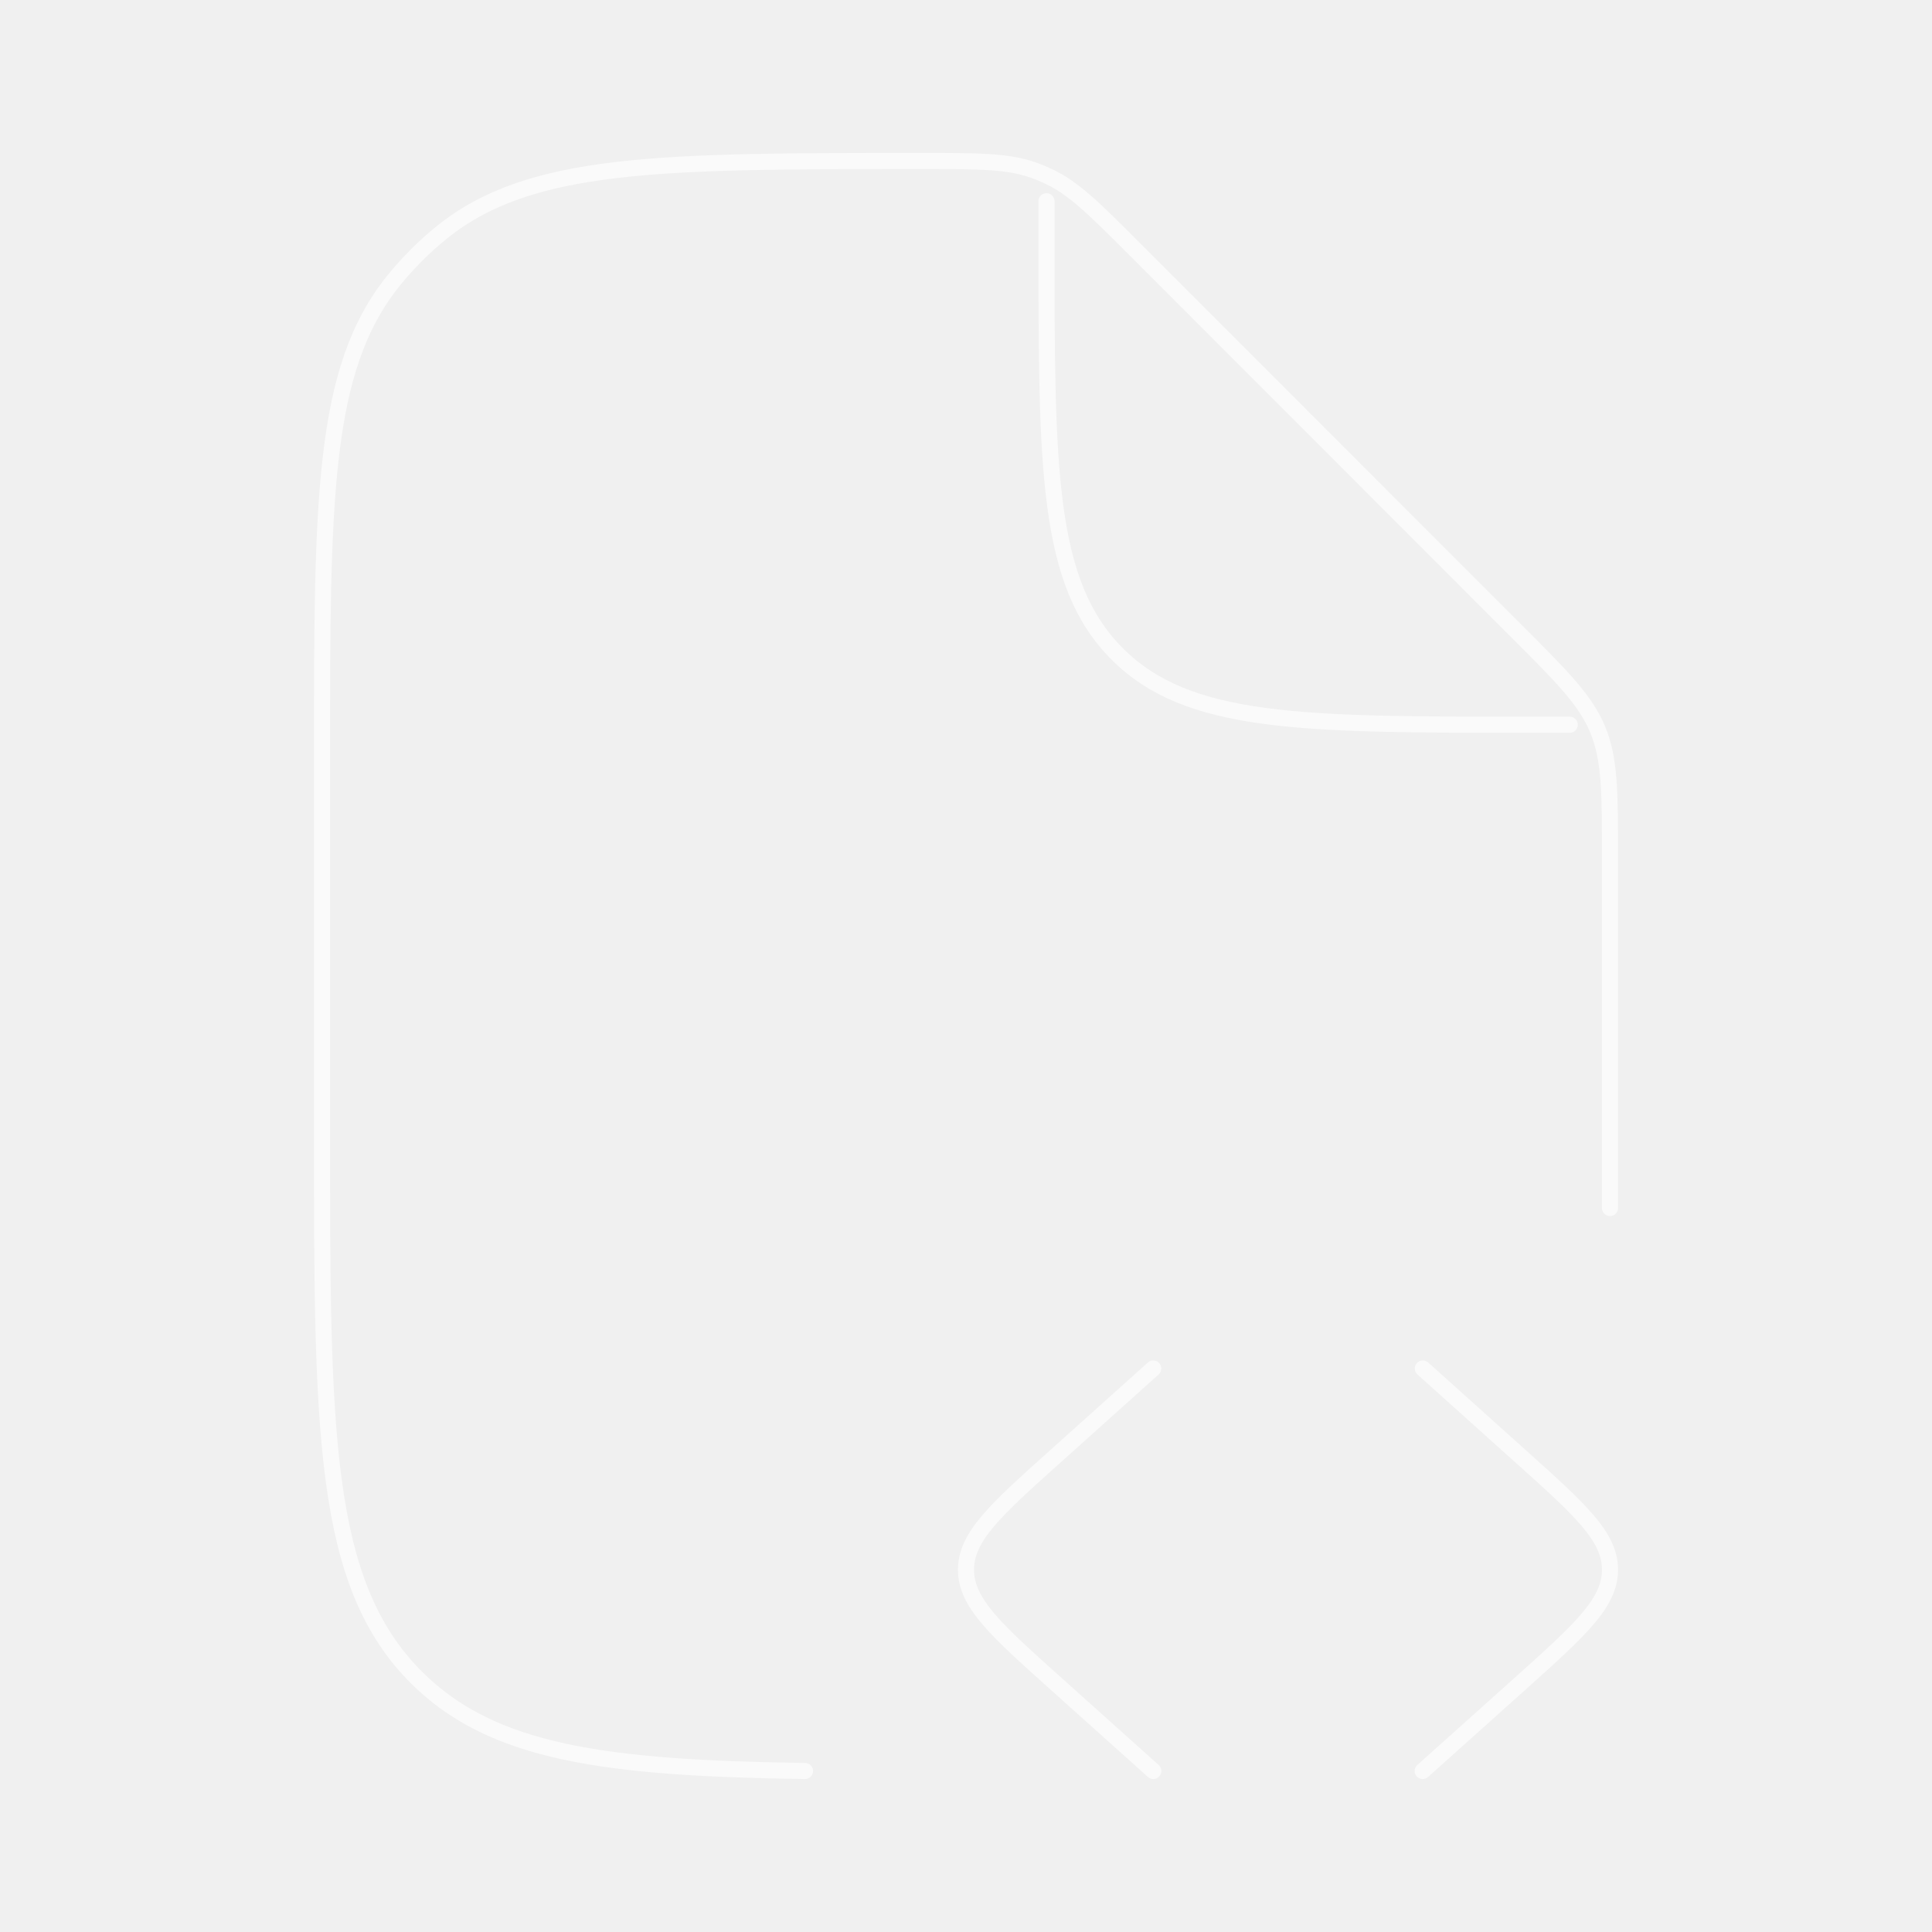
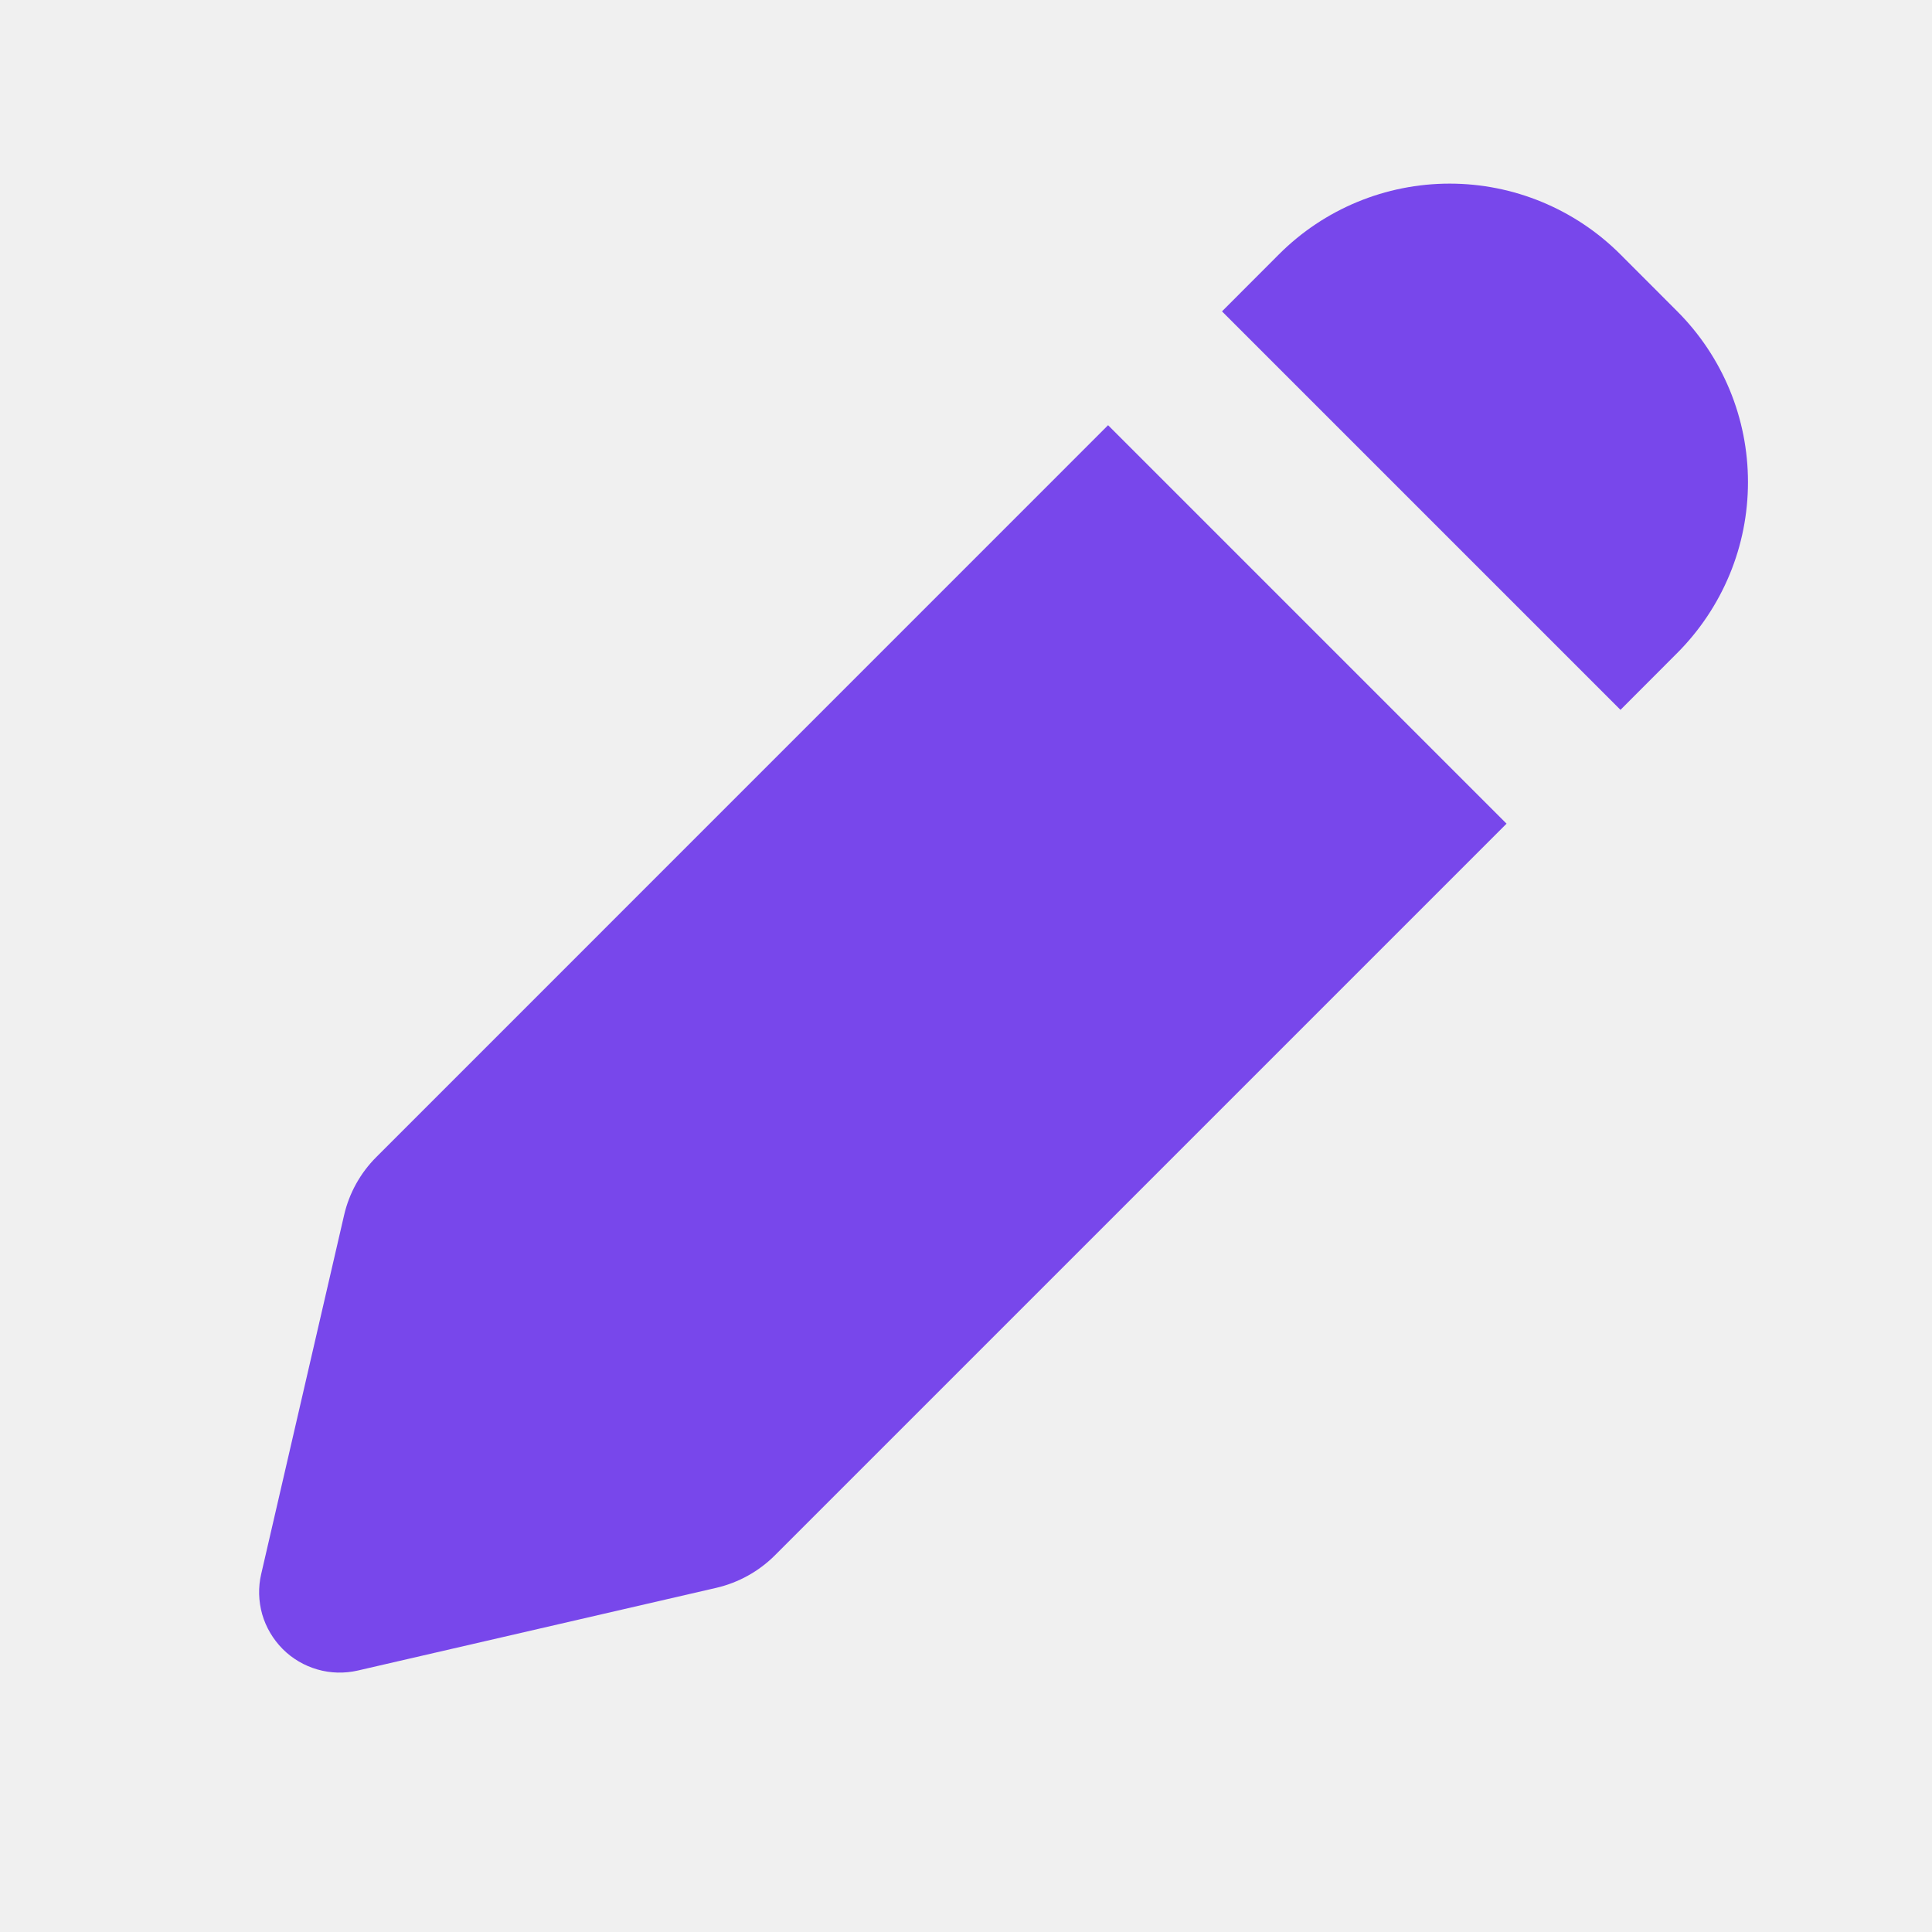
- <svg xmlns="http://www.w3.org/2000/svg" width="180" height="180" viewBox="0 0 180 180" fill="none">
-   <path d="M150 112.545V79.95C150 73.815 150 70.748 148.86 67.987C147.72 65.228 145.552 63.06 141.21 58.725L105.69 23.183C101.947 19.44 100.08 17.573 97.755 16.462C97.274 16.231 96.781 16.026 96.278 15.848C93.855 15 91.207 15 85.92 15C61.583 15 49.41 15 41.167 21.645C39.503 22.989 37.987 24.508 36.645 26.175C30 34.425 30 46.597 30 70.95V105.038C30 133.335 30 147.487 38.79 156.277C45.862 163.35 56.4 164.73 75 165M97.5 18.75V22.5C97.5 43.725 97.5 54.337 104.092 60.93C110.677 67.522 121.29 67.522 142.5 67.522H146.25" stroke="white" stroke-opacity="0.65" stroke-width="1.5" stroke-linecap="round" stroke-linejoin="round" />
-   <path d="M107.452 165L98.37 156.855C92.79 151.852 90 149.355 90 146.25C90 143.145 92.79 140.648 98.37 135.645L107.445 127.5M132.548 165L141.638 156.855C147.21 151.852 150 149.355 150 146.25C150 143.145 147.21 140.648 141.63 135.645L132.562 127.5" stroke="white" stroke-opacity="0.65" stroke-width="1.5" stroke-linecap="round" stroke-linejoin="round" />
+ <svg xmlns="http://www.w3.org/2000/svg" width="24" height="24" viewBox="0 0 24 24" fill="none">
+   <path fill-rule="evenodd" clip-rule="evenodd" d="M20.129 3.16C19.566 2.597 18.803 2.281 18.008 2.281C17.212 2.281 16.449 2.597 15.887 3.16L15.18 3.868L20.13 8.818L20.836 8.111C21.114 7.832 21.335 7.501 21.486 7.137C21.637 6.773 21.714 6.383 21.714 5.989C21.714 5.595 21.637 5.205 21.486 4.841C21.335 4.477 21.114 4.146 20.836 3.868L20.129 3.16ZM18.715 10.232L13.765 5.282L4.675 14.373C4.476 14.572 4.337 14.822 4.274 15.097L3.245 19.552C3.206 19.717 3.211 19.889 3.257 20.053C3.304 20.216 3.392 20.364 3.512 20.485C3.632 20.605 3.78 20.692 3.944 20.739C4.107 20.786 4.279 20.79 4.445 20.752L8.901 19.724C9.174 19.66 9.425 19.521 9.624 19.323L18.715 10.232Z" fill="#7847EB" />
</svg>
